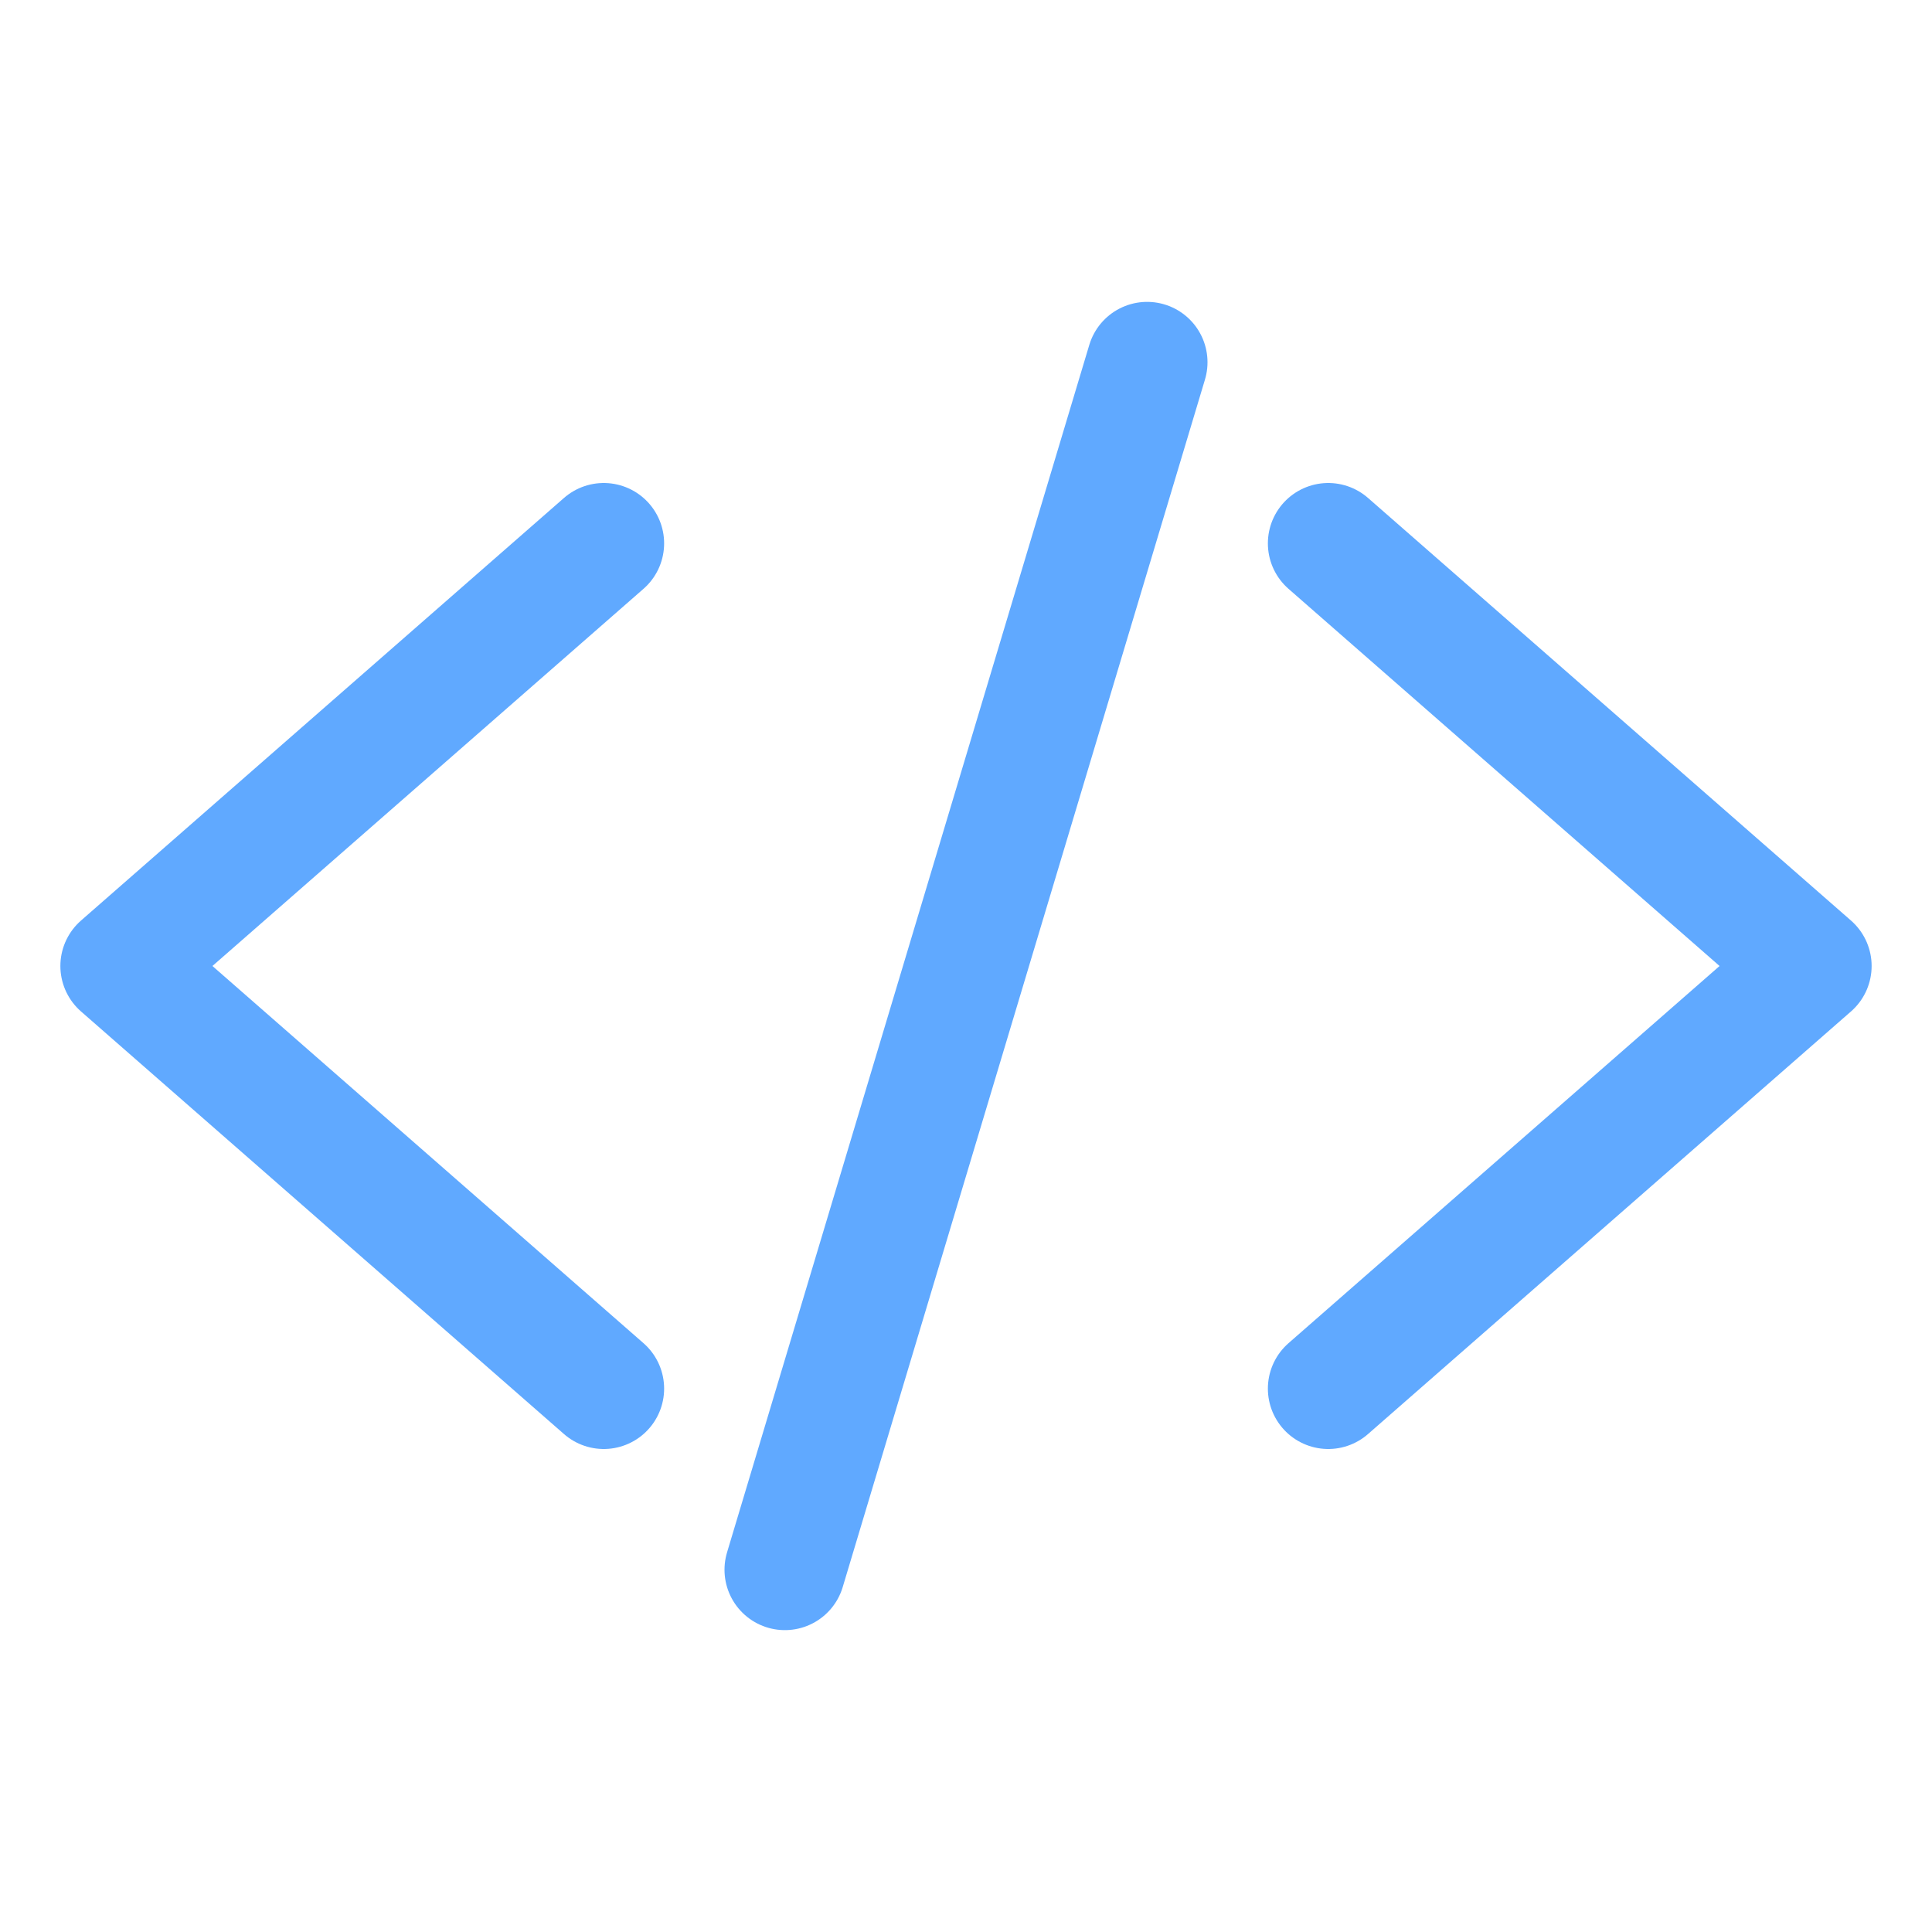
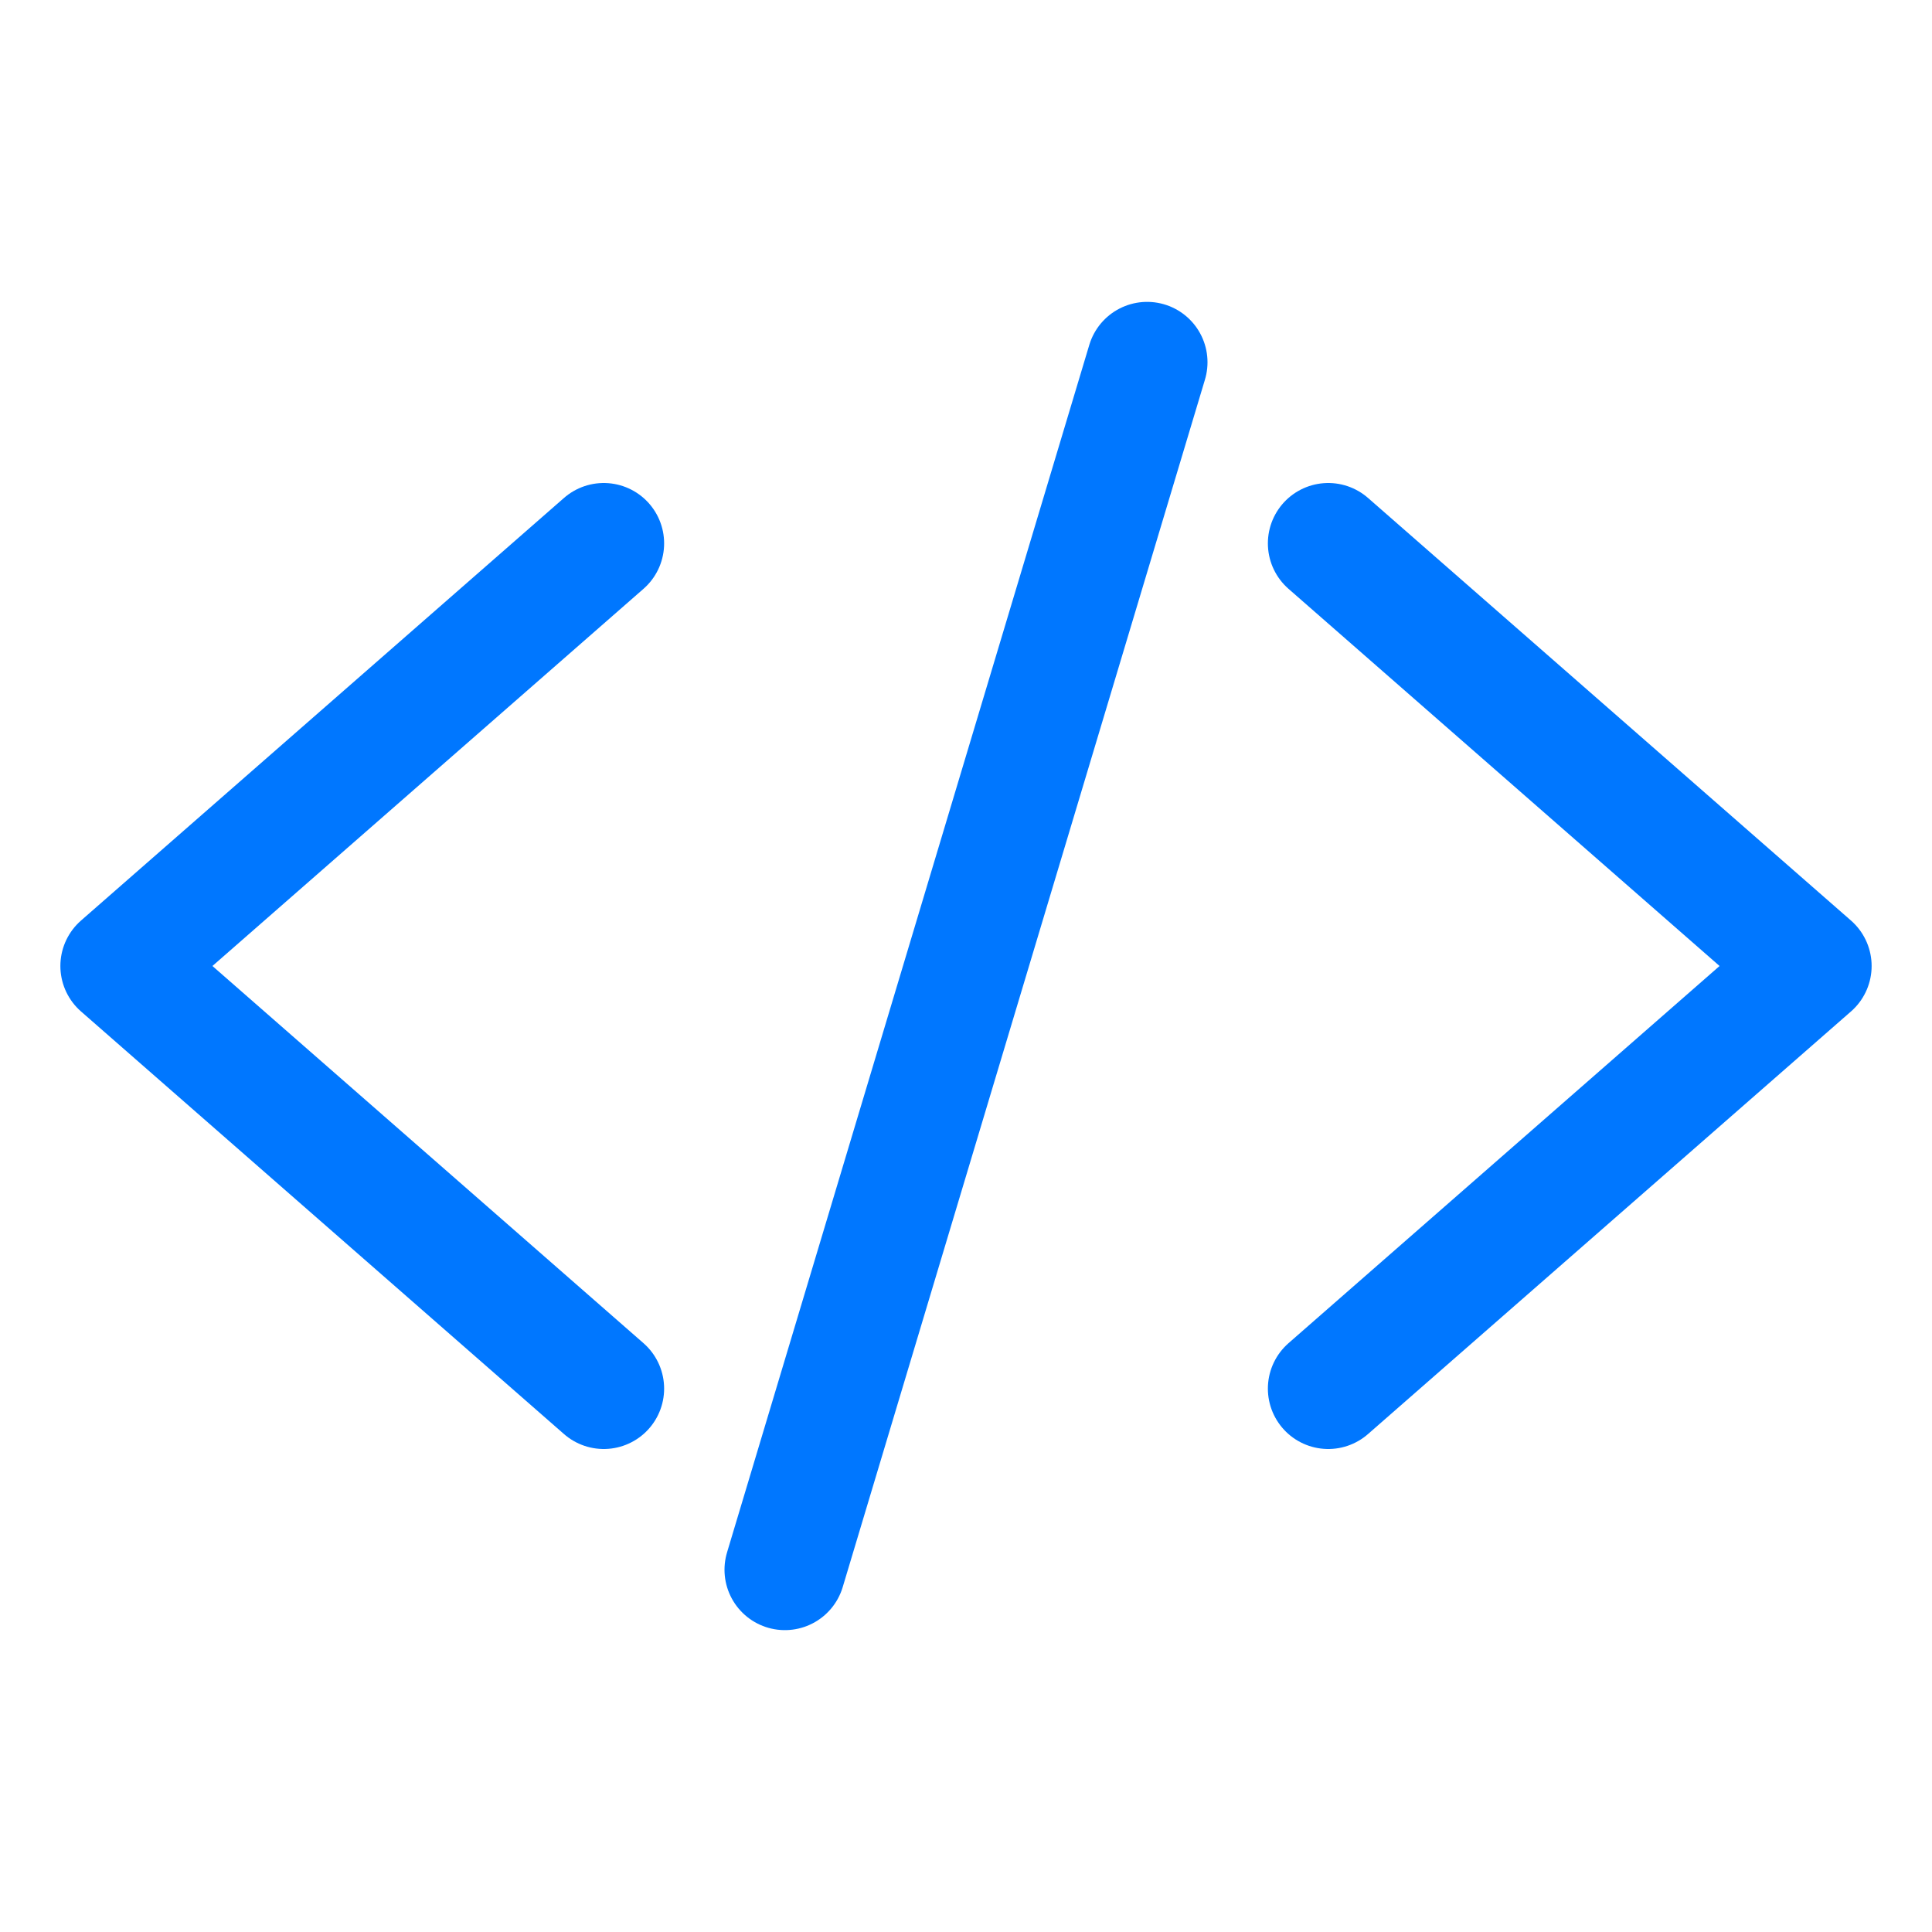
<svg xmlns="http://www.w3.org/2000/svg" version="1.1" id="Layer_1" x="0px" y="0px" viewBox="0 0 512 512" style="enable-background:new 0 0 512 512;" xml:space="preserve">
  <style type="text/css">
- 	.st0{fill:none;stroke:#60A9FF;stroke-width:32;stroke-linecap:round;stroke-linejoin:round;}
+ 	.st0{fill:none;stroke:#07f;stroke-width:32;stroke-linecap:round;stroke-linejoin:round;}
</style>
  <polyline class="st0" points="160,368 32,256 160,144 " />
  <polyline class="st0" points="352,368 480,256 352,144 " />
  <line class="st0" x1="304" y1="96" x2="208" y2="416" />
</svg>
